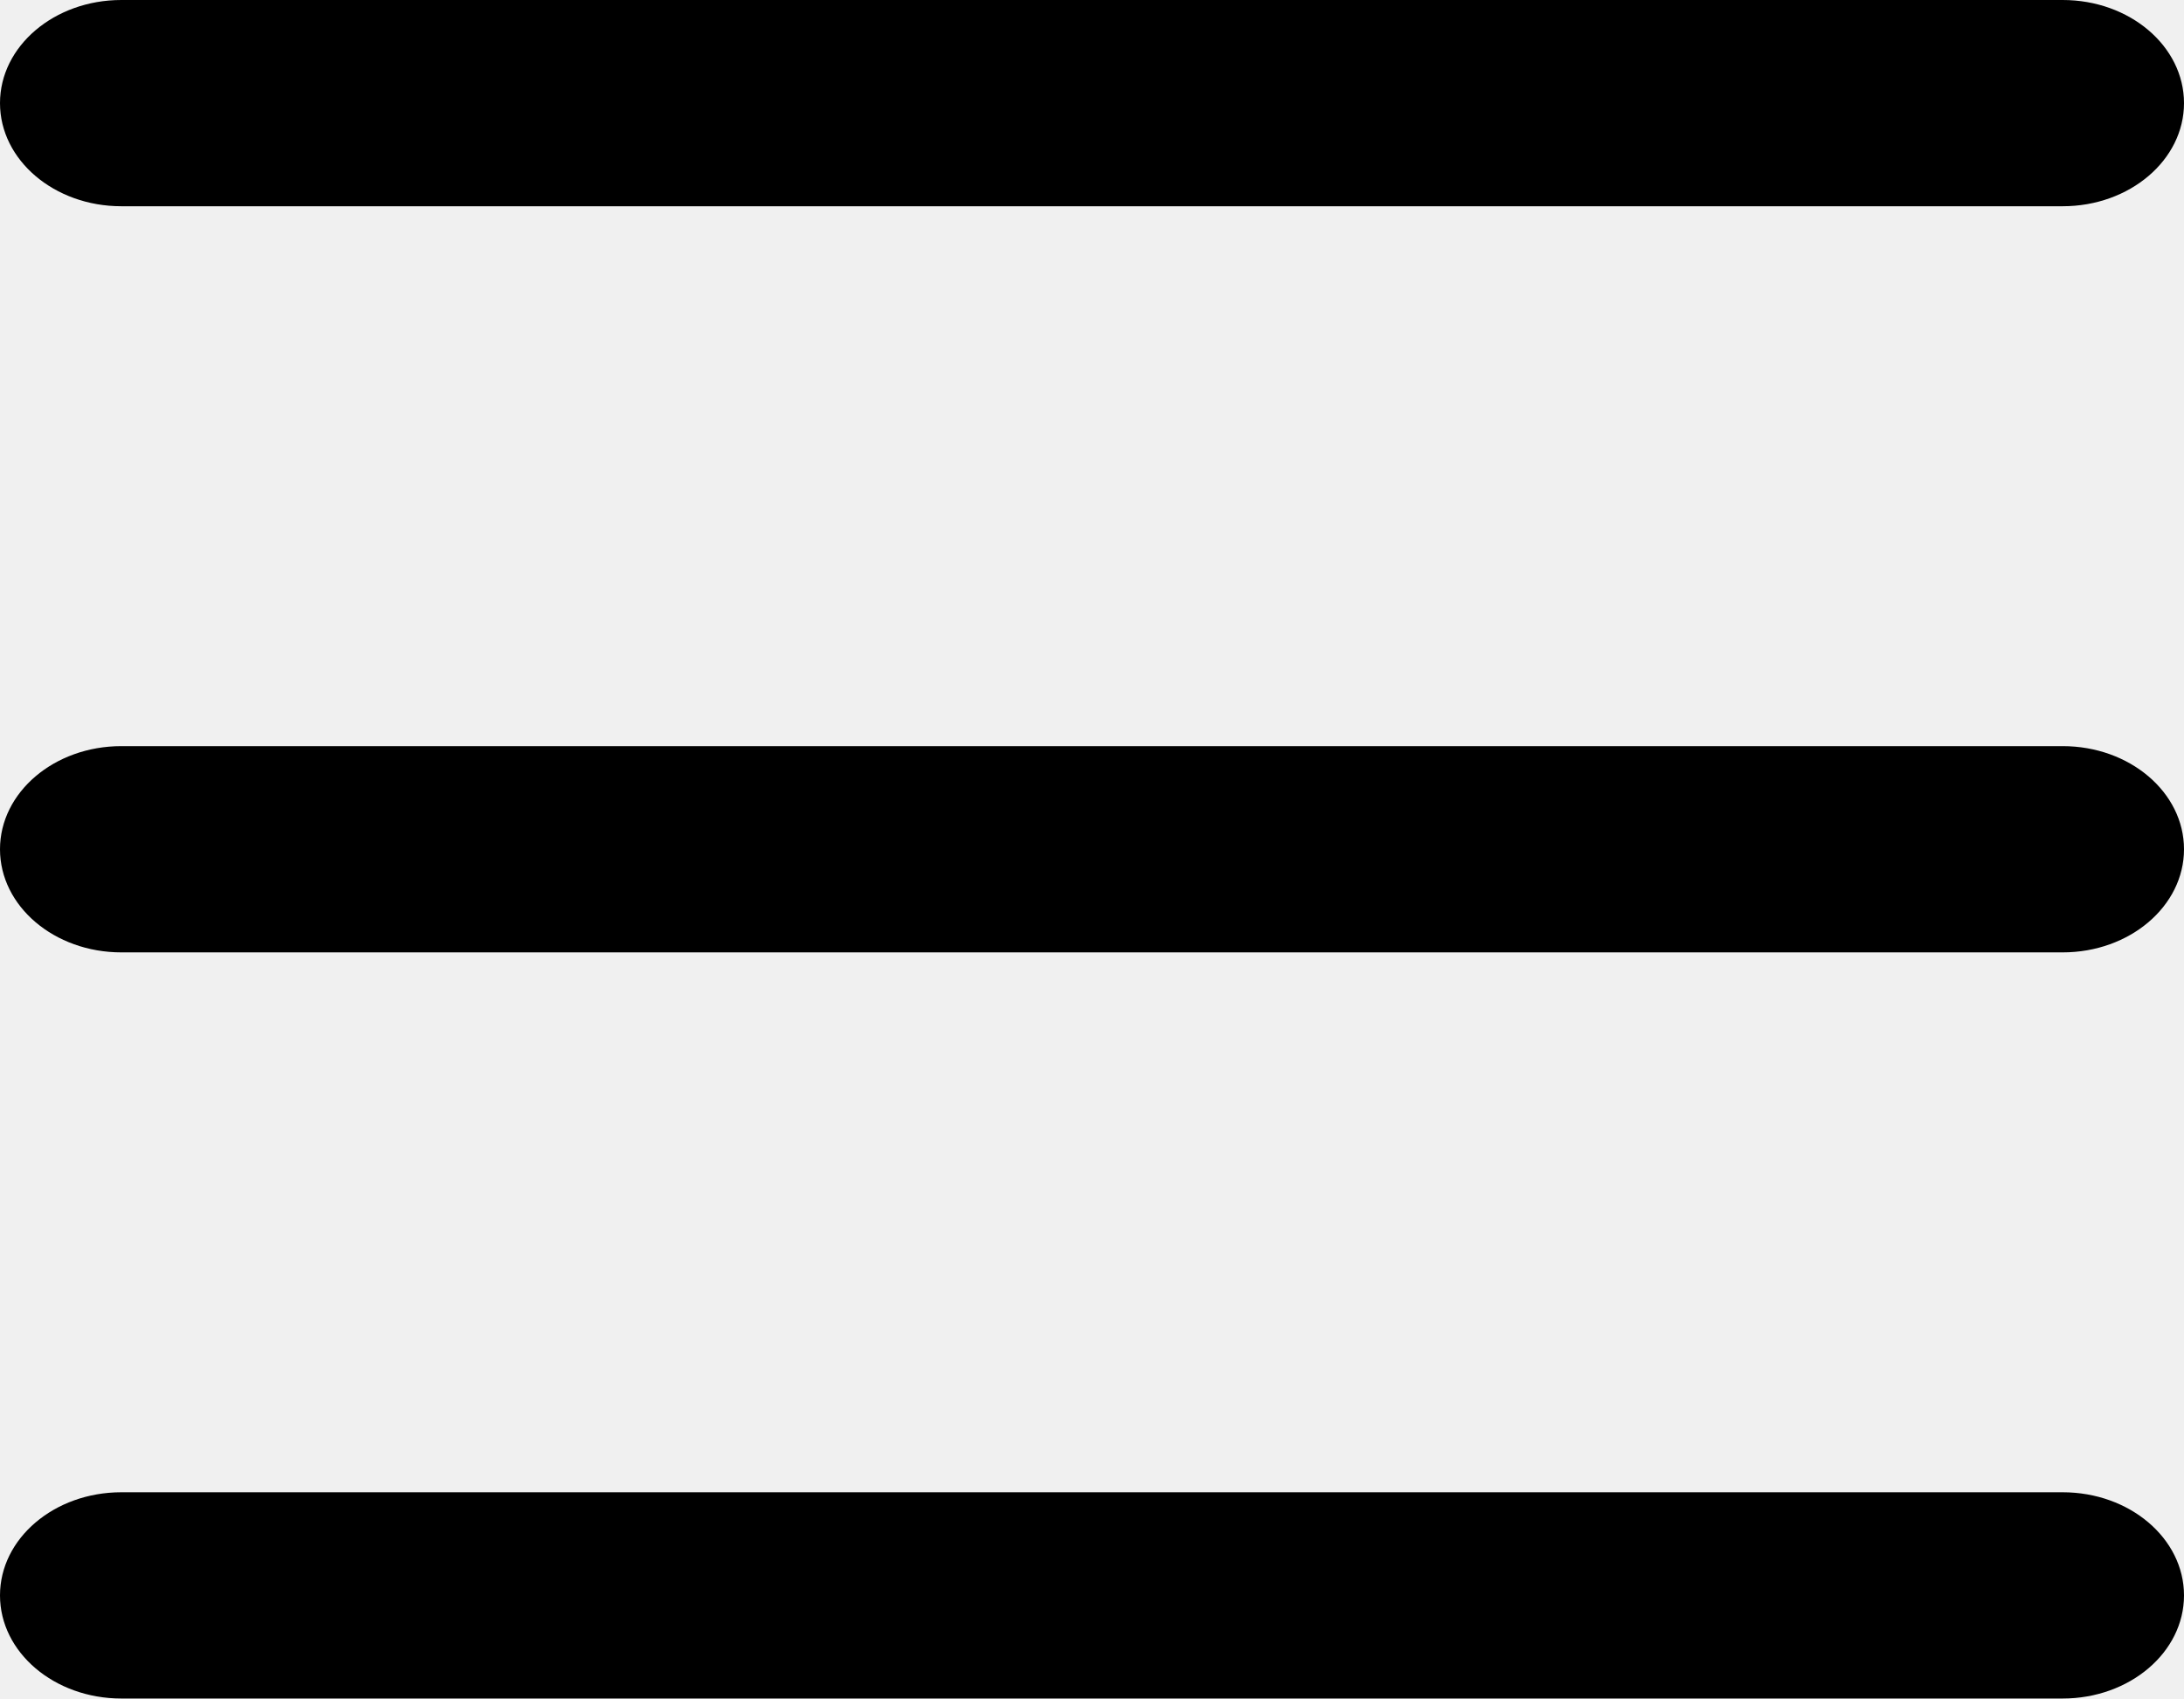
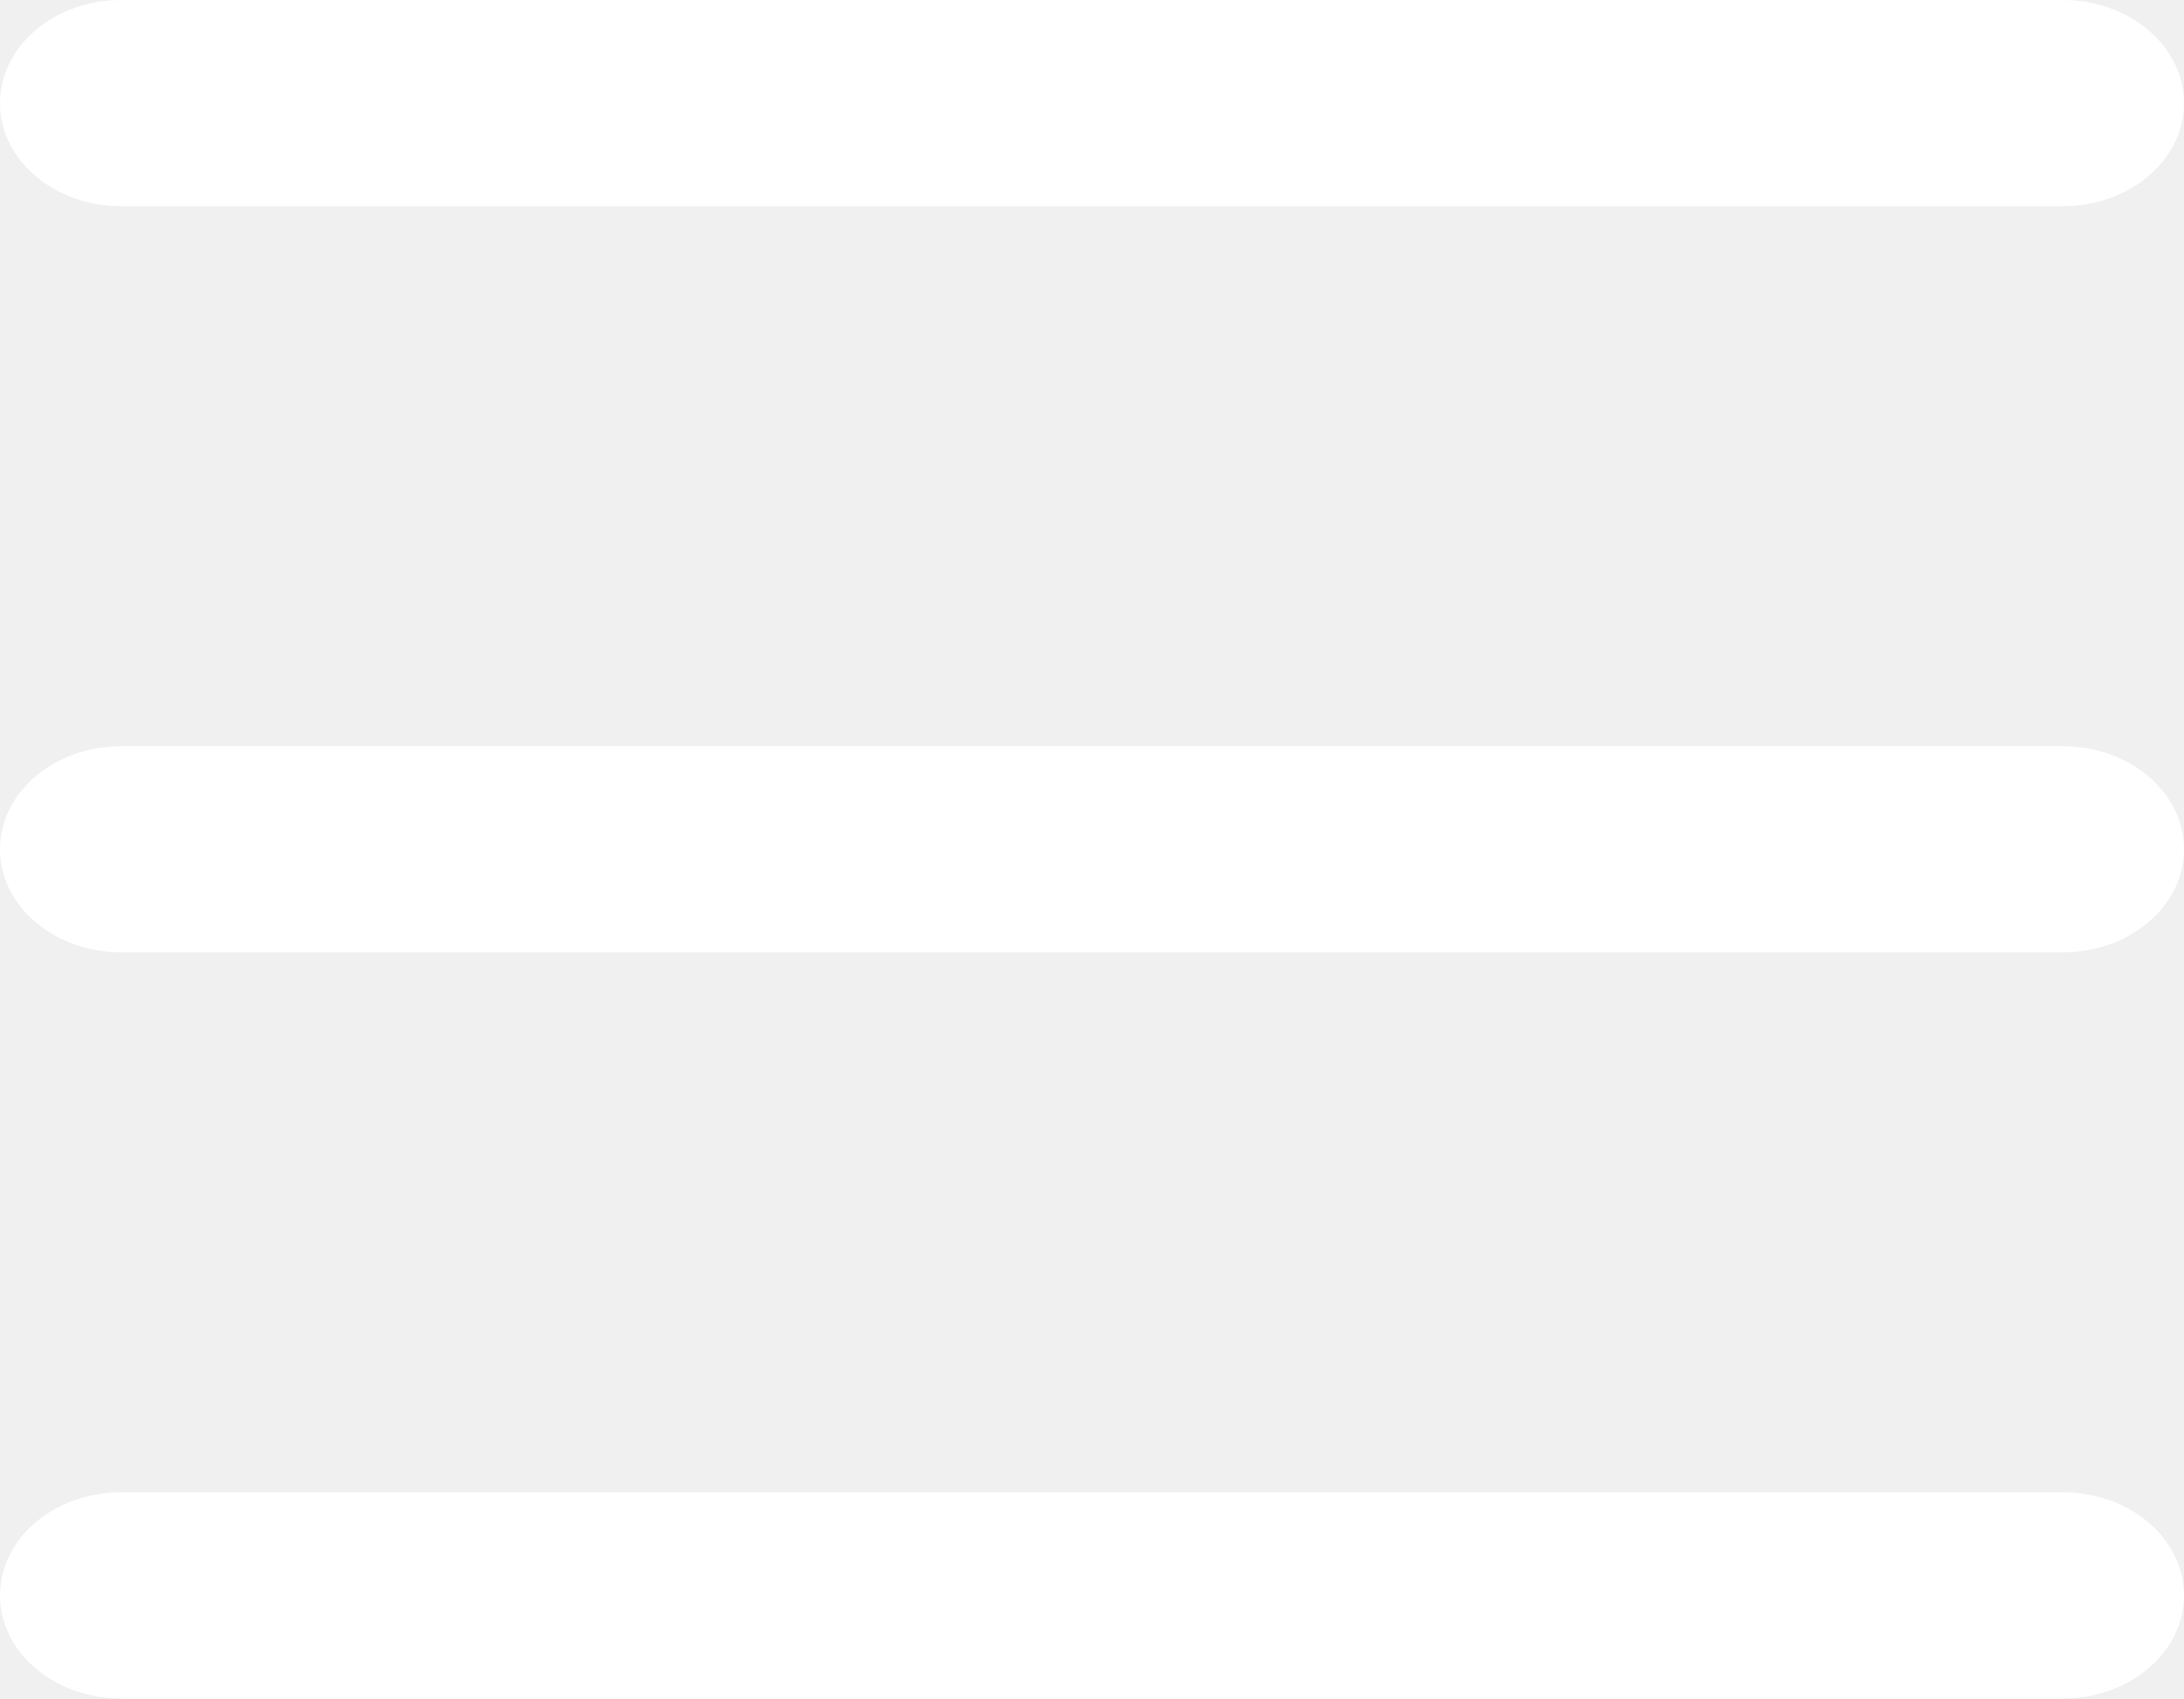
- <svg xmlns="http://www.w3.org/2000/svg" width="18" height="14" viewBox="0 0 18 14">
+ <svg xmlns="http://www.w3.org/2000/svg" fill="white" width="18" height="14" viewBox="0 0 18 14">
  <rect y="0.00" width="18" height="1.7" rx="1" />
  <rect y="6.15" width="18" height="1.7" rx="1" />
  <rect y="12.3" width="18" height="1.7" rx="1" />
</svg>
